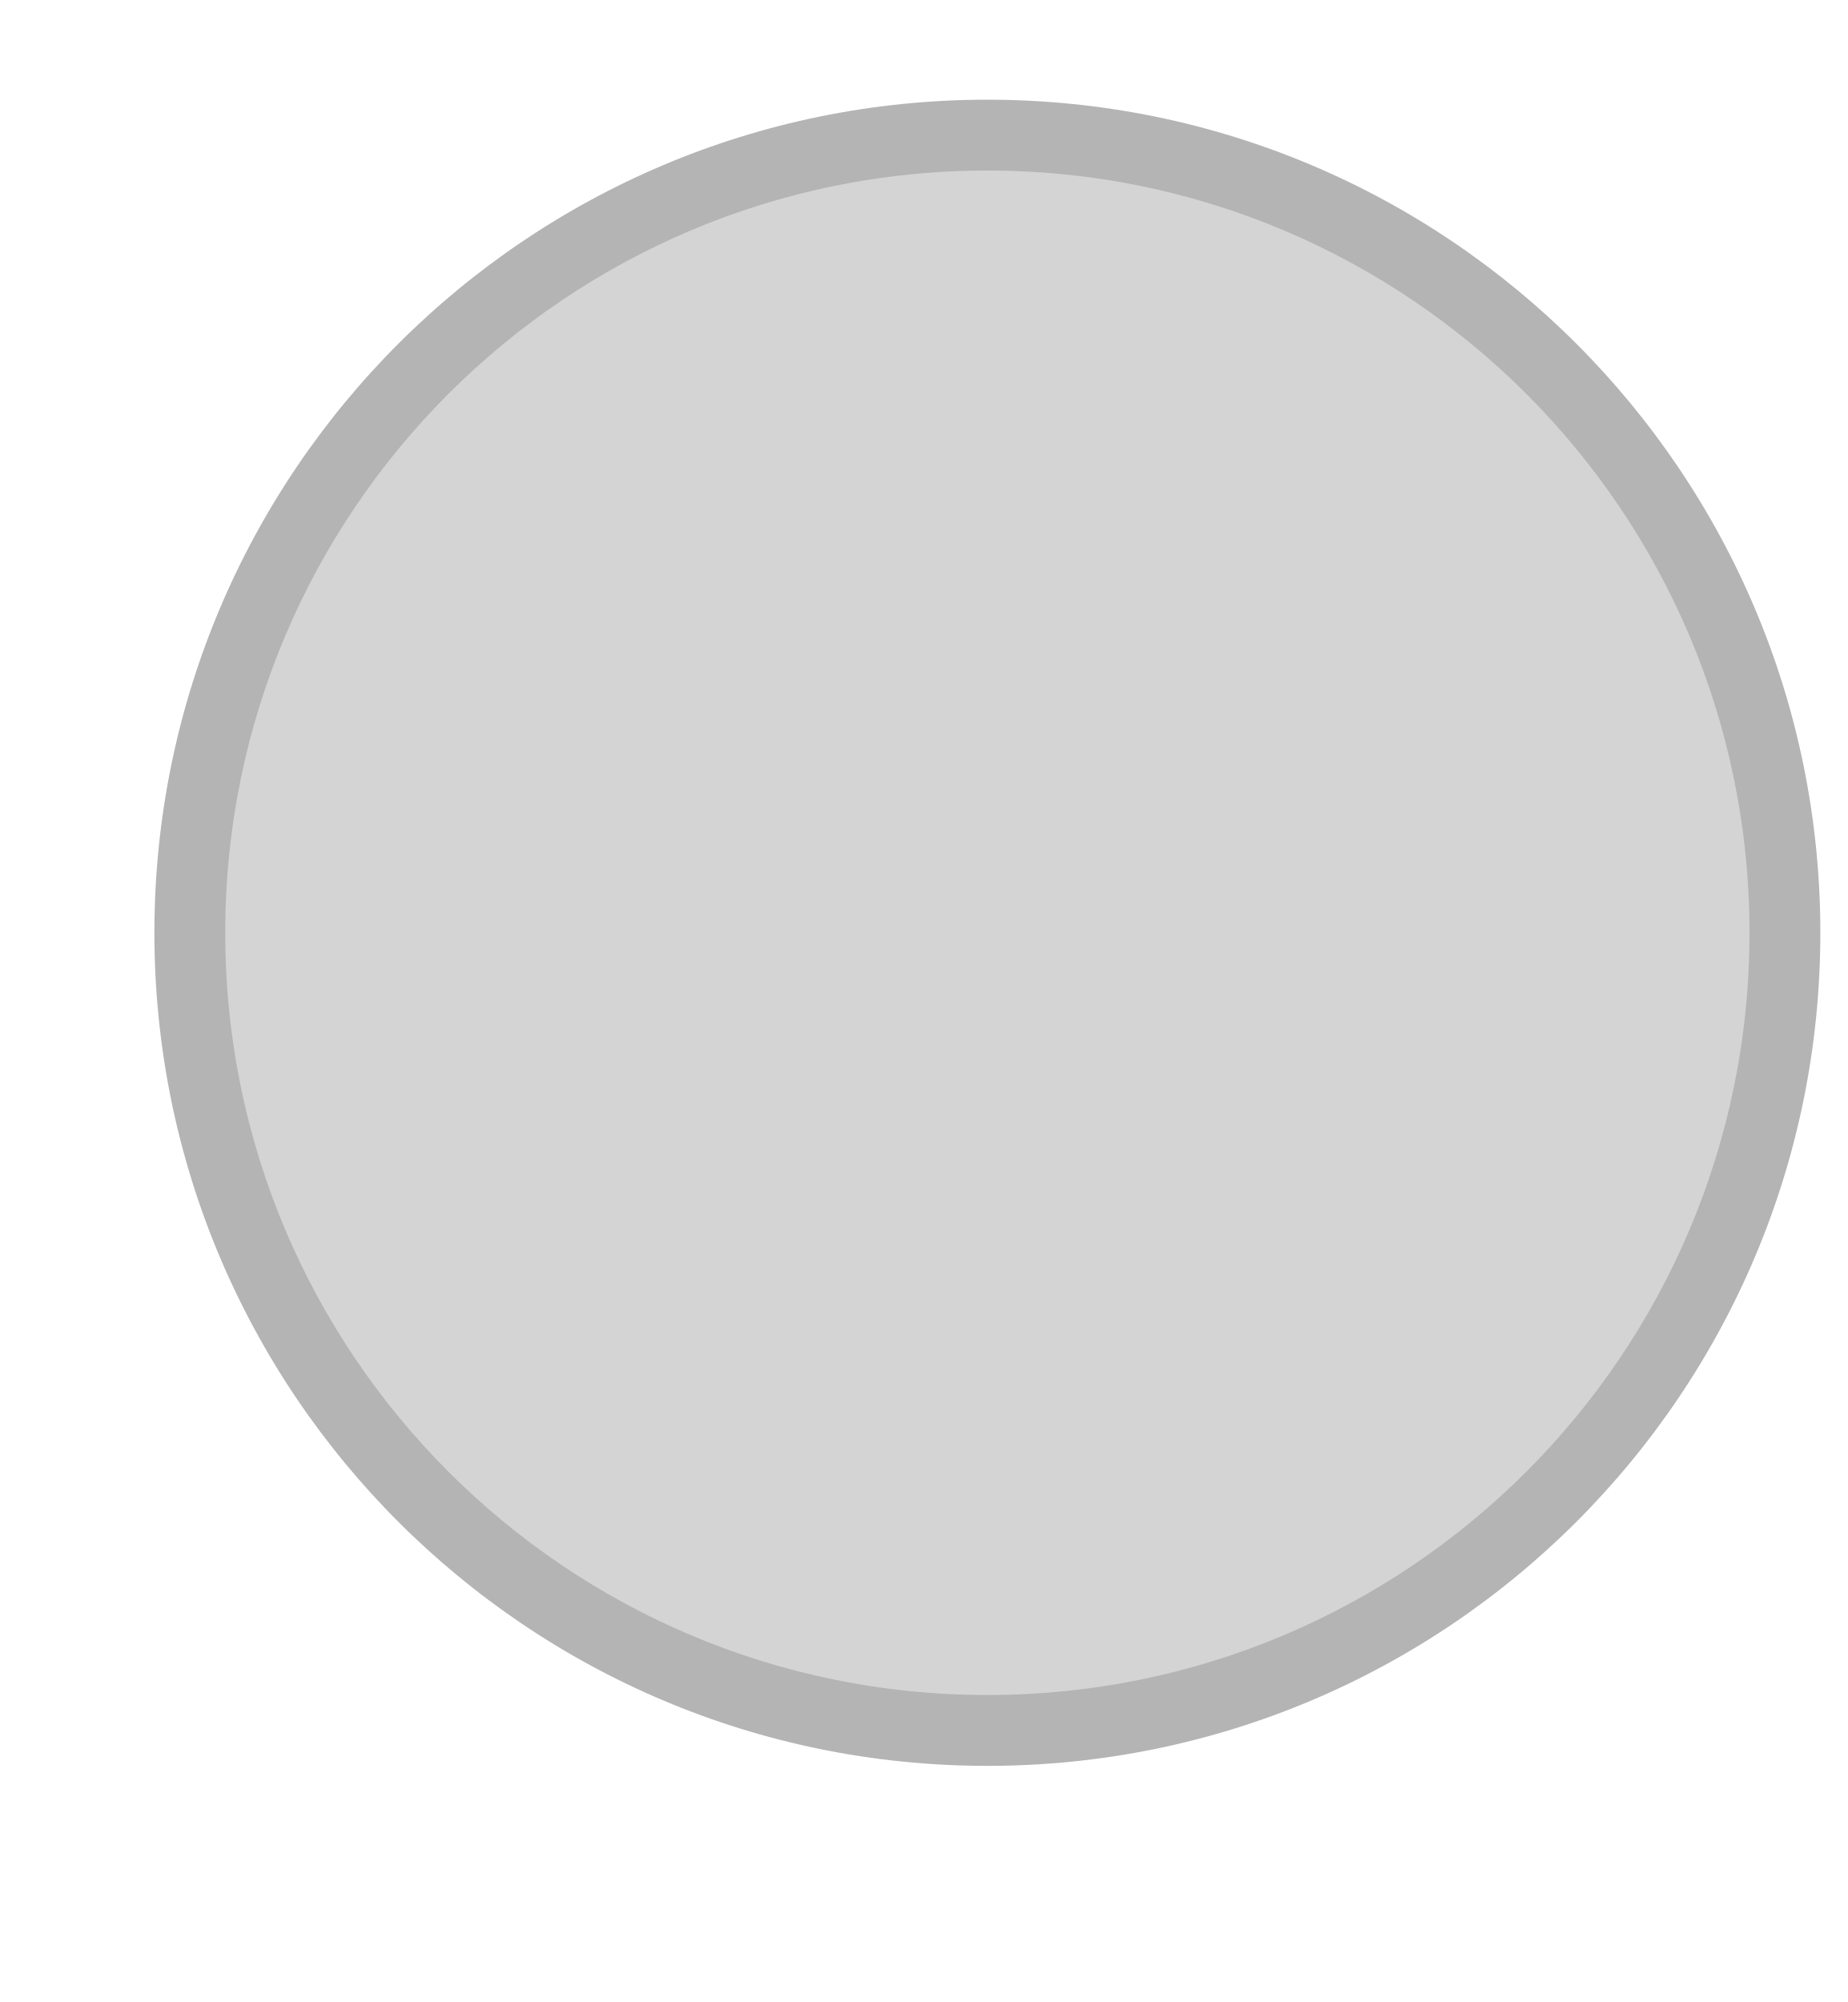
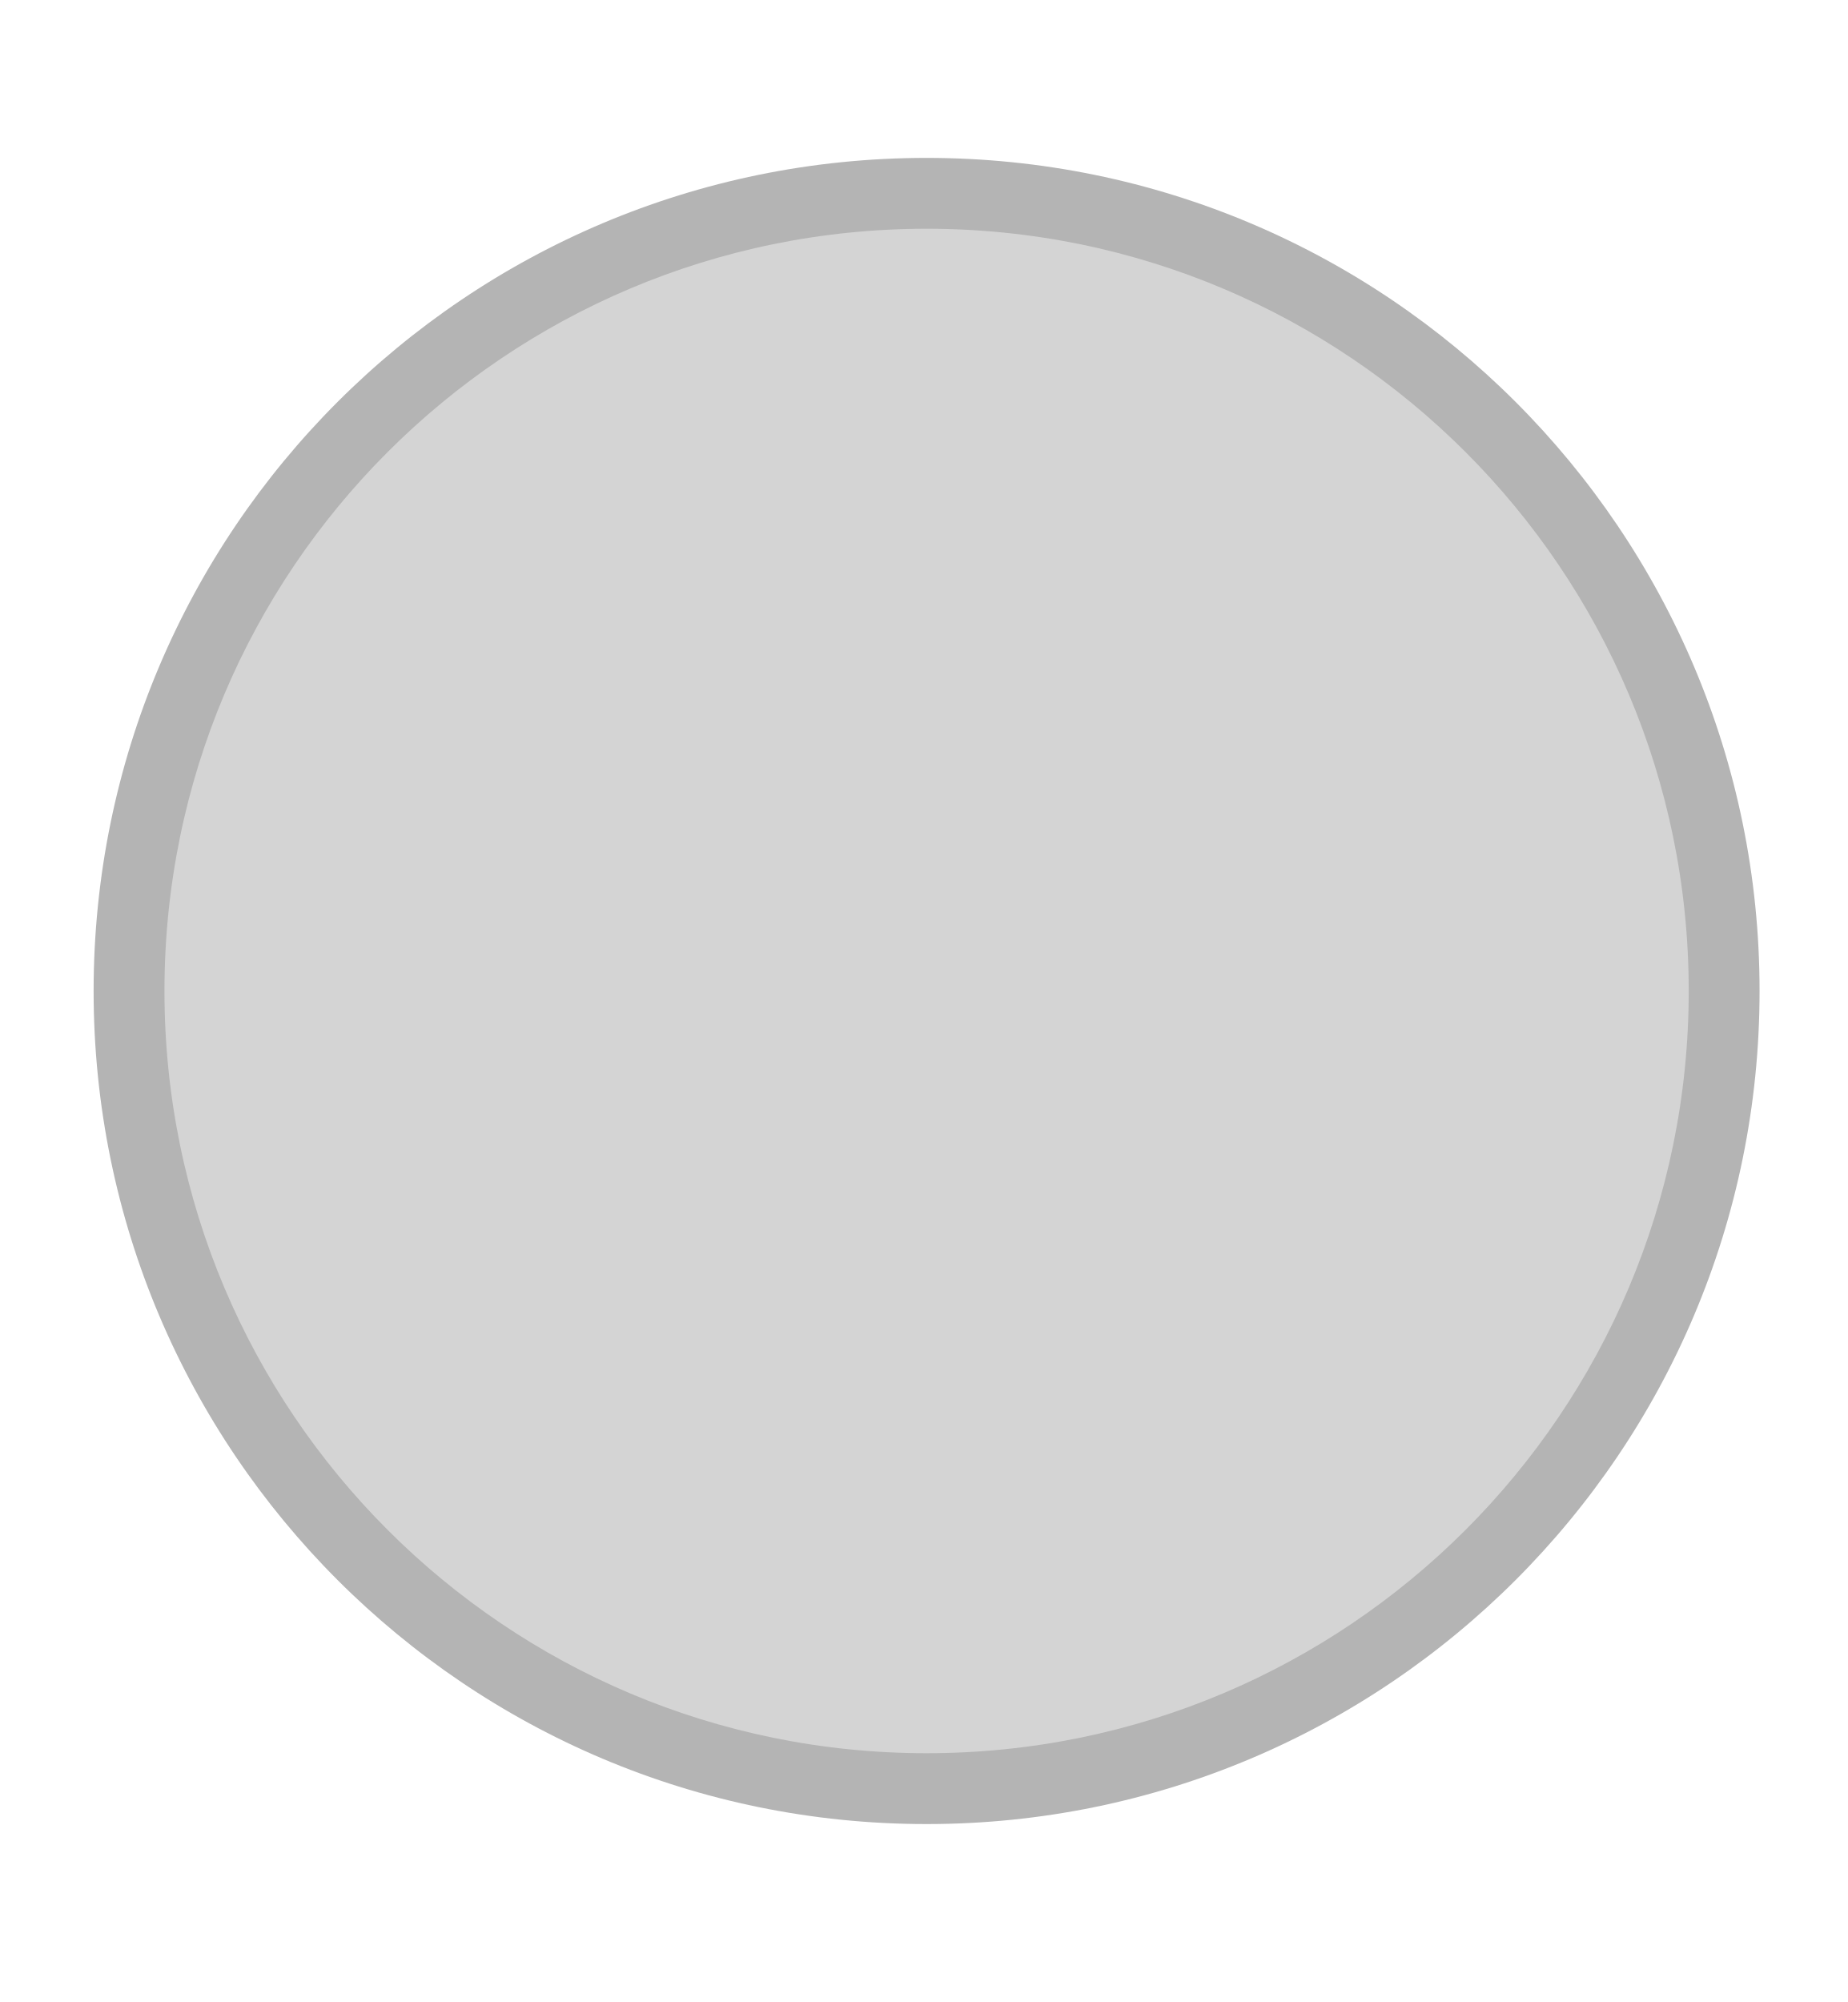
<svg xmlns="http://www.w3.org/2000/svg" width="12" height="13" id="svg2" version="1.1">
  <defs id="defs4" />
  <g id="layer1" transform="translate(-671.1429,-651.5765)">
    <g transform="matrix(0.1265625,0,0,-0.1265625,672.0709,663.0964)" id="g4090">
      <g transform="scale(0.1,0.1)" id="g4092">
        <g transform="matrix(10,0,0,10,3.128401,-0.3630997)" id="g4195">
          <g transform="scale(0.1,0.1)" id="g4197">
-             <path id="path4199" style="fill:#b4b4b4;fill-opacity:1;fill-rule:evenodd;stroke:none" d="m 430.199,4.57 c 236.063,0 427.43,191.364 427.43,427.43 0,236.059 -191.367,427.426 -427.43,427.426 C 194.137,859.426 2.77,668.059 2.77,432 2.77,195.934 194.137,4.57 430.199,4.57" />
-             <path id="path4201" style="fill:#d4d4d4;fill-opacity:1;fill-rule:evenodd;stroke:none" d="m 430.199,40.922 c 215.985,0 391.078,175.09 391.078,391.078 0,215.98 -175.093,391.074 -391.078,391.074 C 214.215,823.074 39.121,647.98 39.121,432 39.121,216.012 214.215,40.922 430.199,40.922" />
+             <path id="path4199" style="fill:#b4b4b4;fill-opacity:1;fill-rule:evenodd;stroke:none" d="m 399.012,-25.291 c 236.063,0 427.43,191.364 427.43,427.43 0,236.059 -191.367,427.426 -427.43,427.426 -236.062,0 -427.429,-191.367 -427.429,-427.426 0,-236.066 191.367,-427.43 427.429,-427.43" />
+             <path id="path4201" style="fill:#d4d4d4;fill-opacity:1;fill-rule:evenodd;stroke:none" d="m 399.012,11.061 c 215.985,0 391.078,175.09 391.078,391.078 0,215.98 -175.093,391.074 -391.078,391.074 -215.984,0 -391.078,-175.094 -391.078,-391.074 0,-215.988 175.094,-391.078 391.078,-391.078" />
          </g>
        </g>
      </g>
    </g>
  </g>
</svg>
